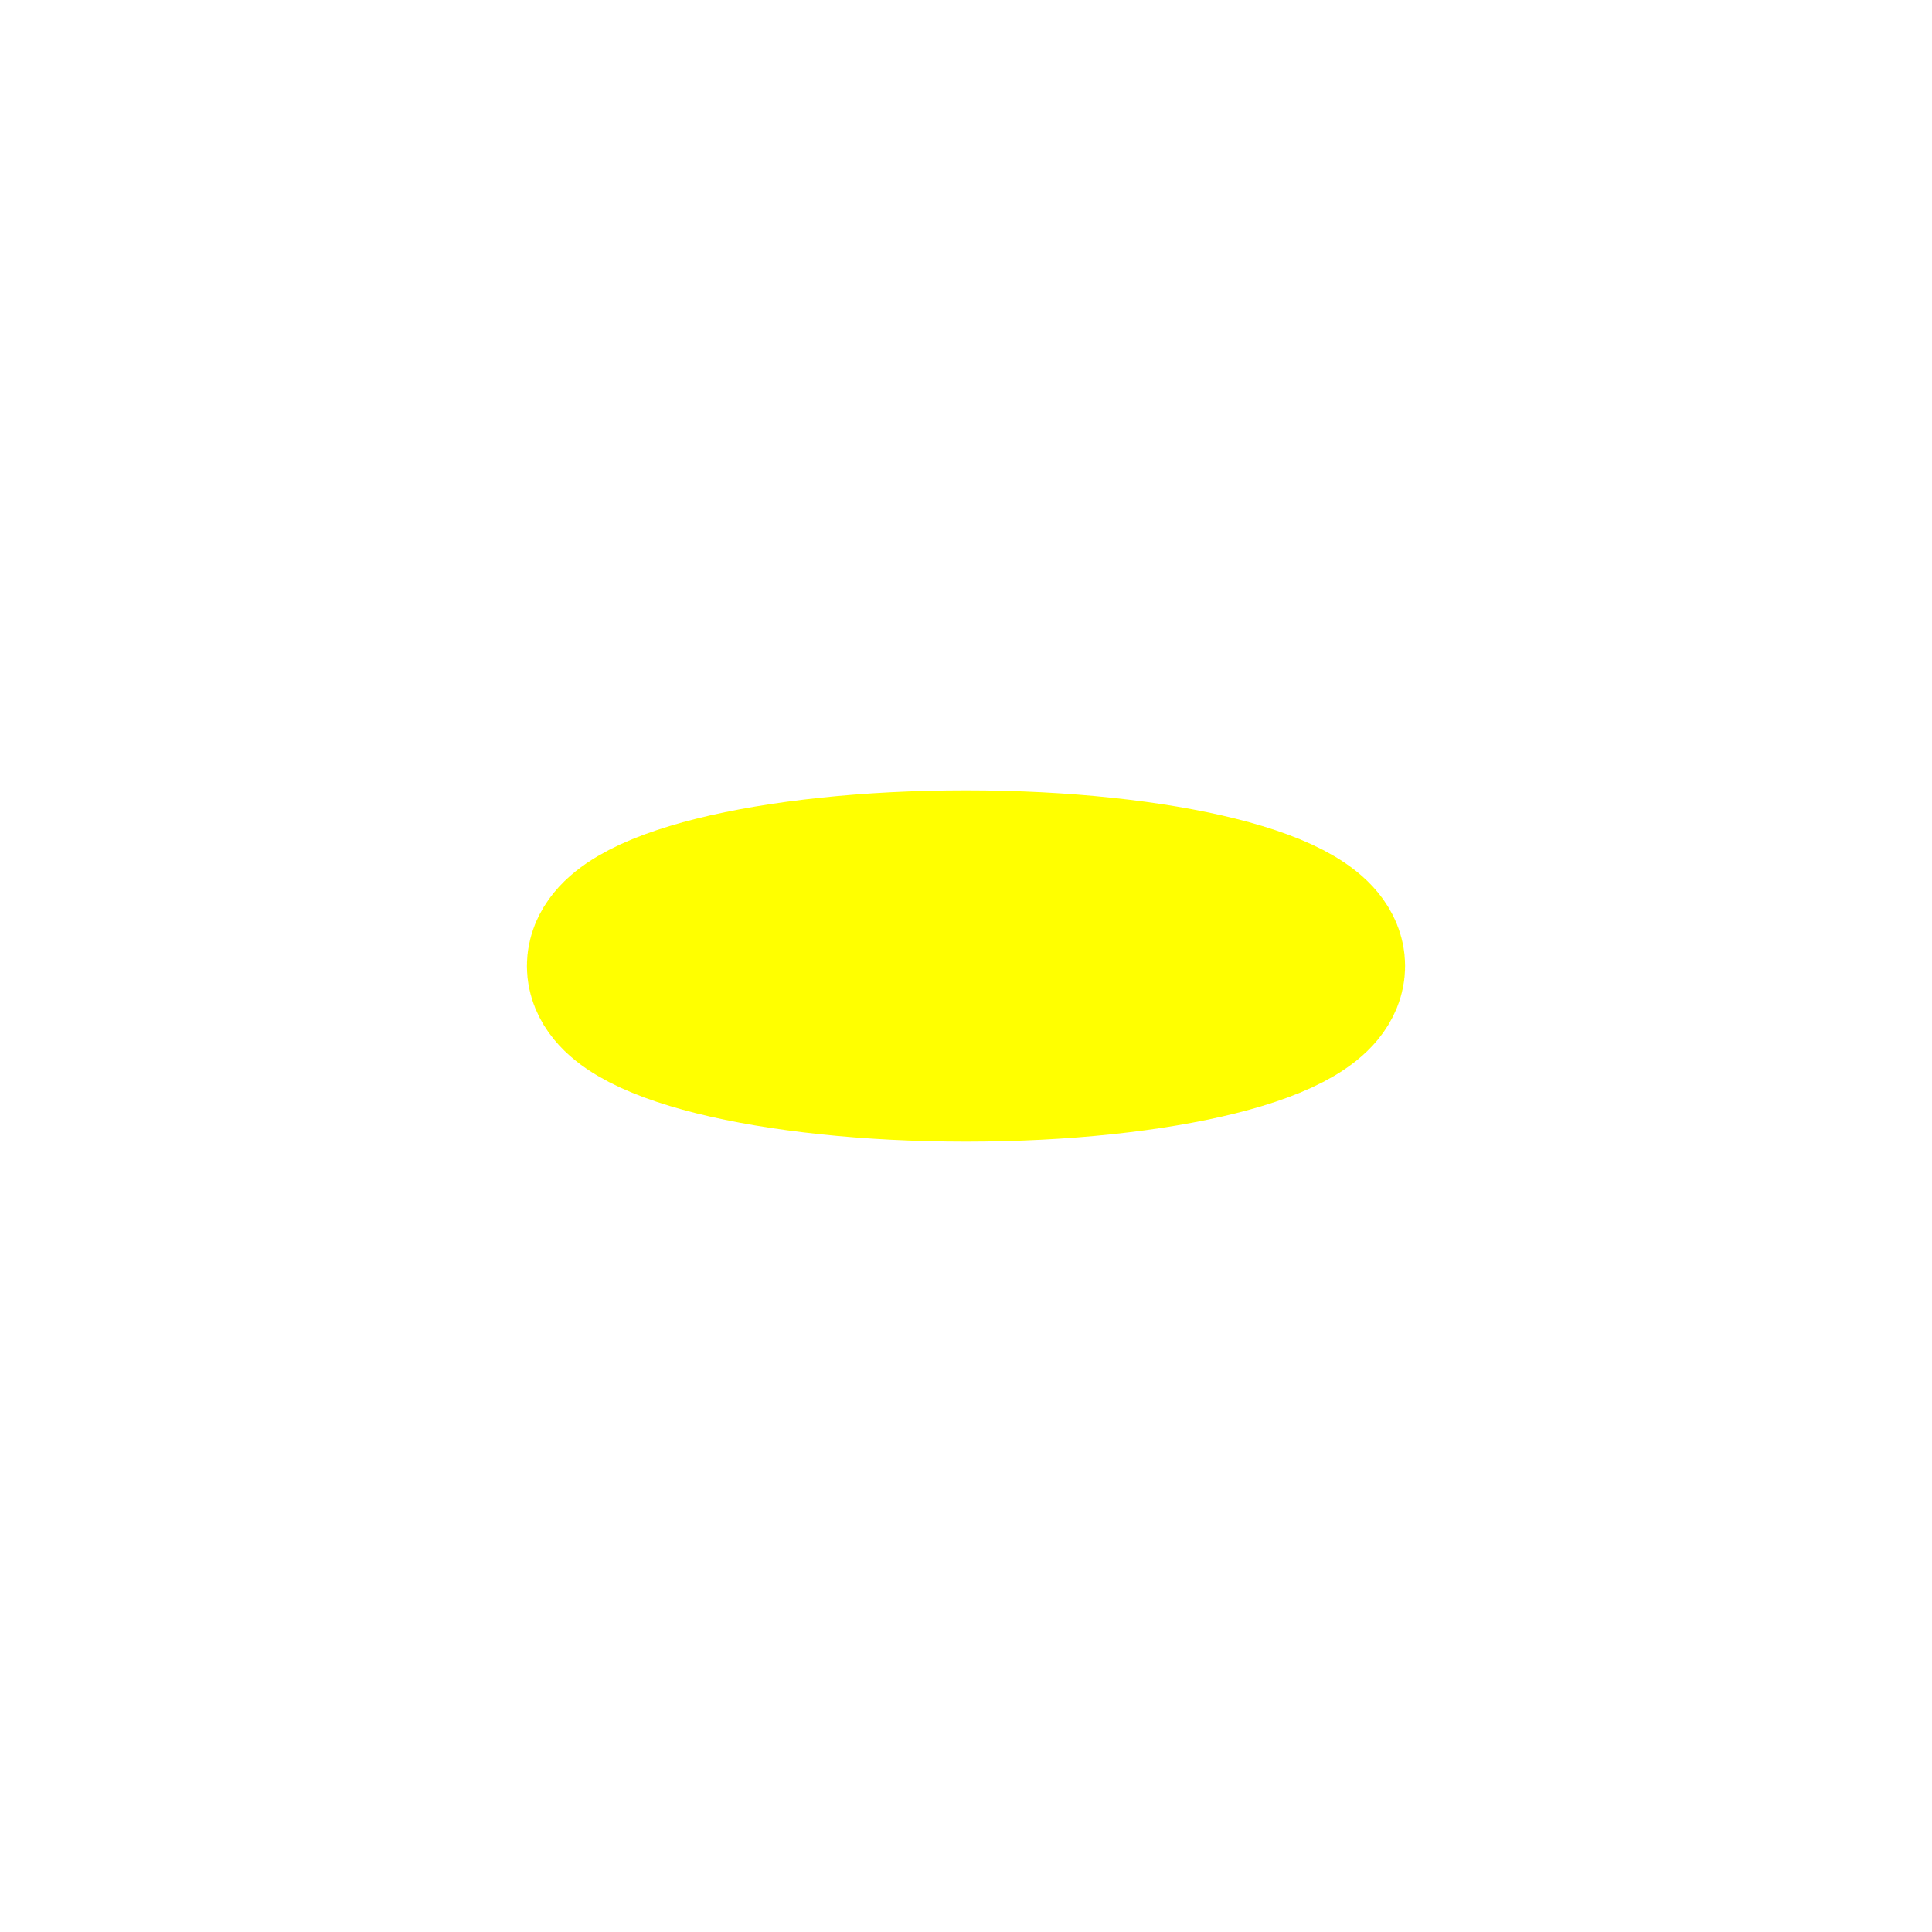
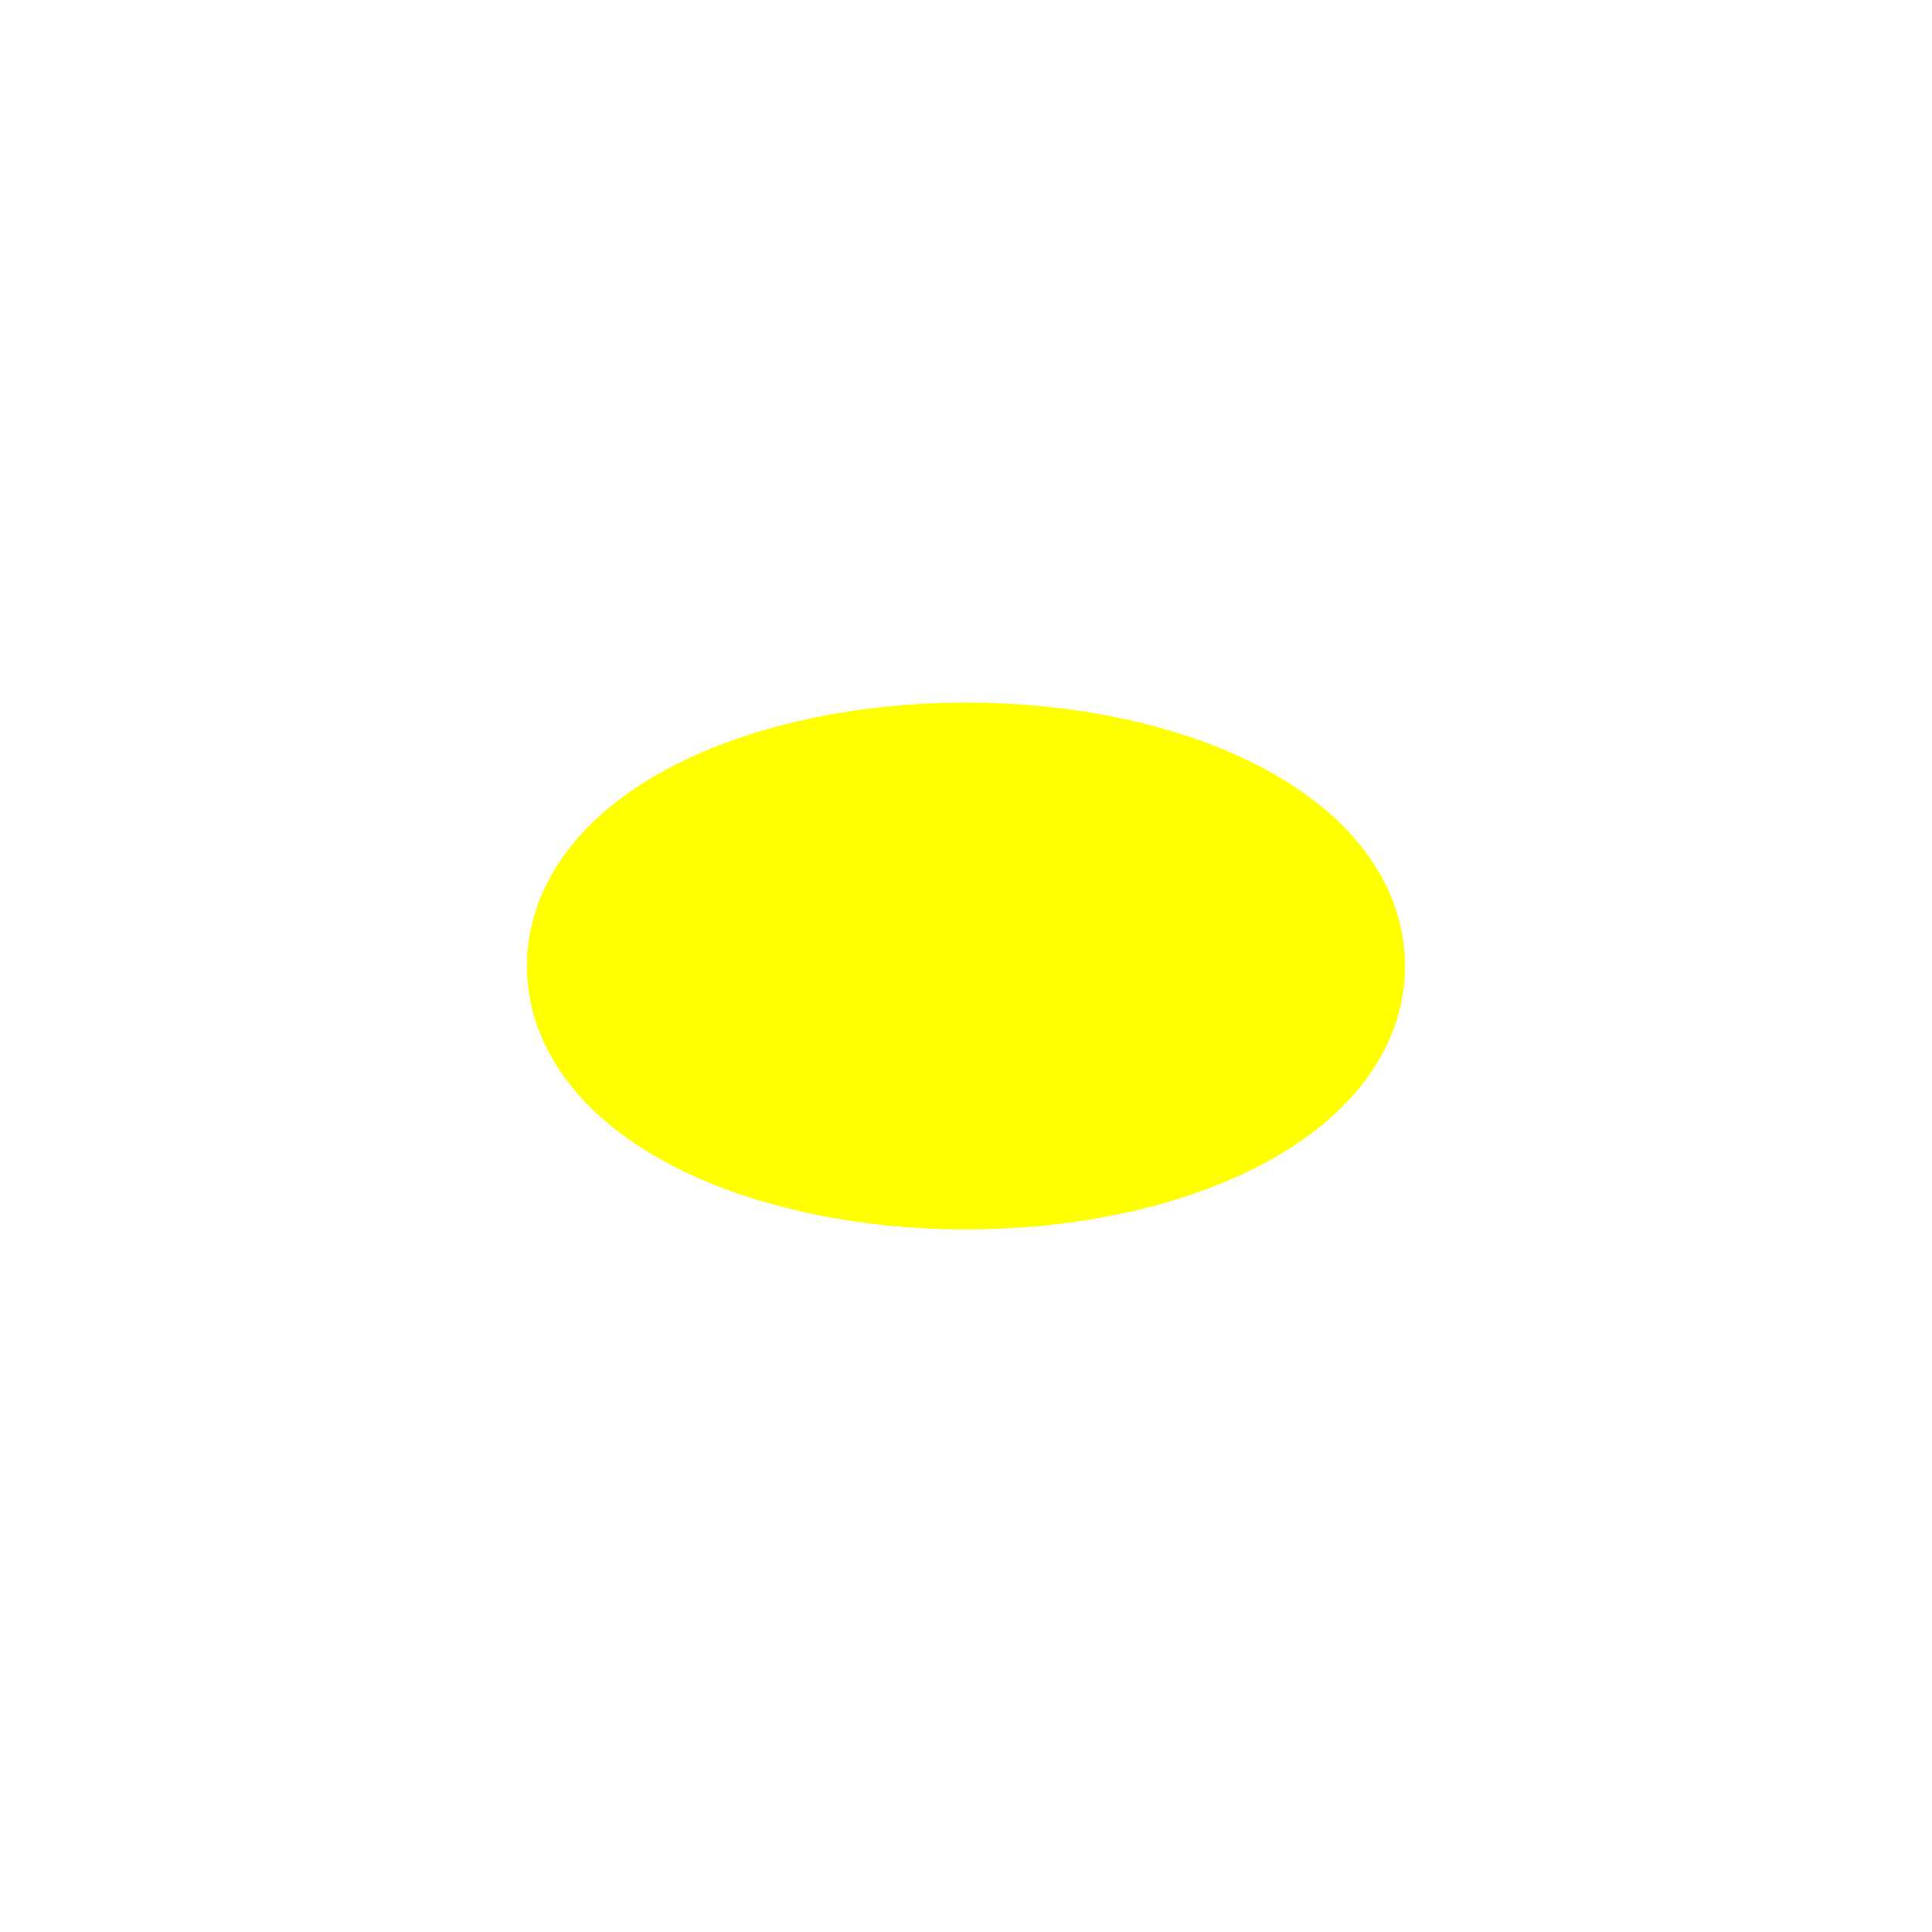
<svg xmlns="http://www.w3.org/2000/svg" id="app-game-body-board-regular-2d-ttt" viewBox="0 0 22 22">
-   <ellipse id="o-token" cx="11" cy="11" rx="4" ry="1" fill="none" stroke="yellow" stroke-width="2" />
+   <ellipse id="o-token" cx="11" cy="11" rx="4" ry="2" fill="yellow" stroke="yellow" stroke-width="2" />
</svg>
